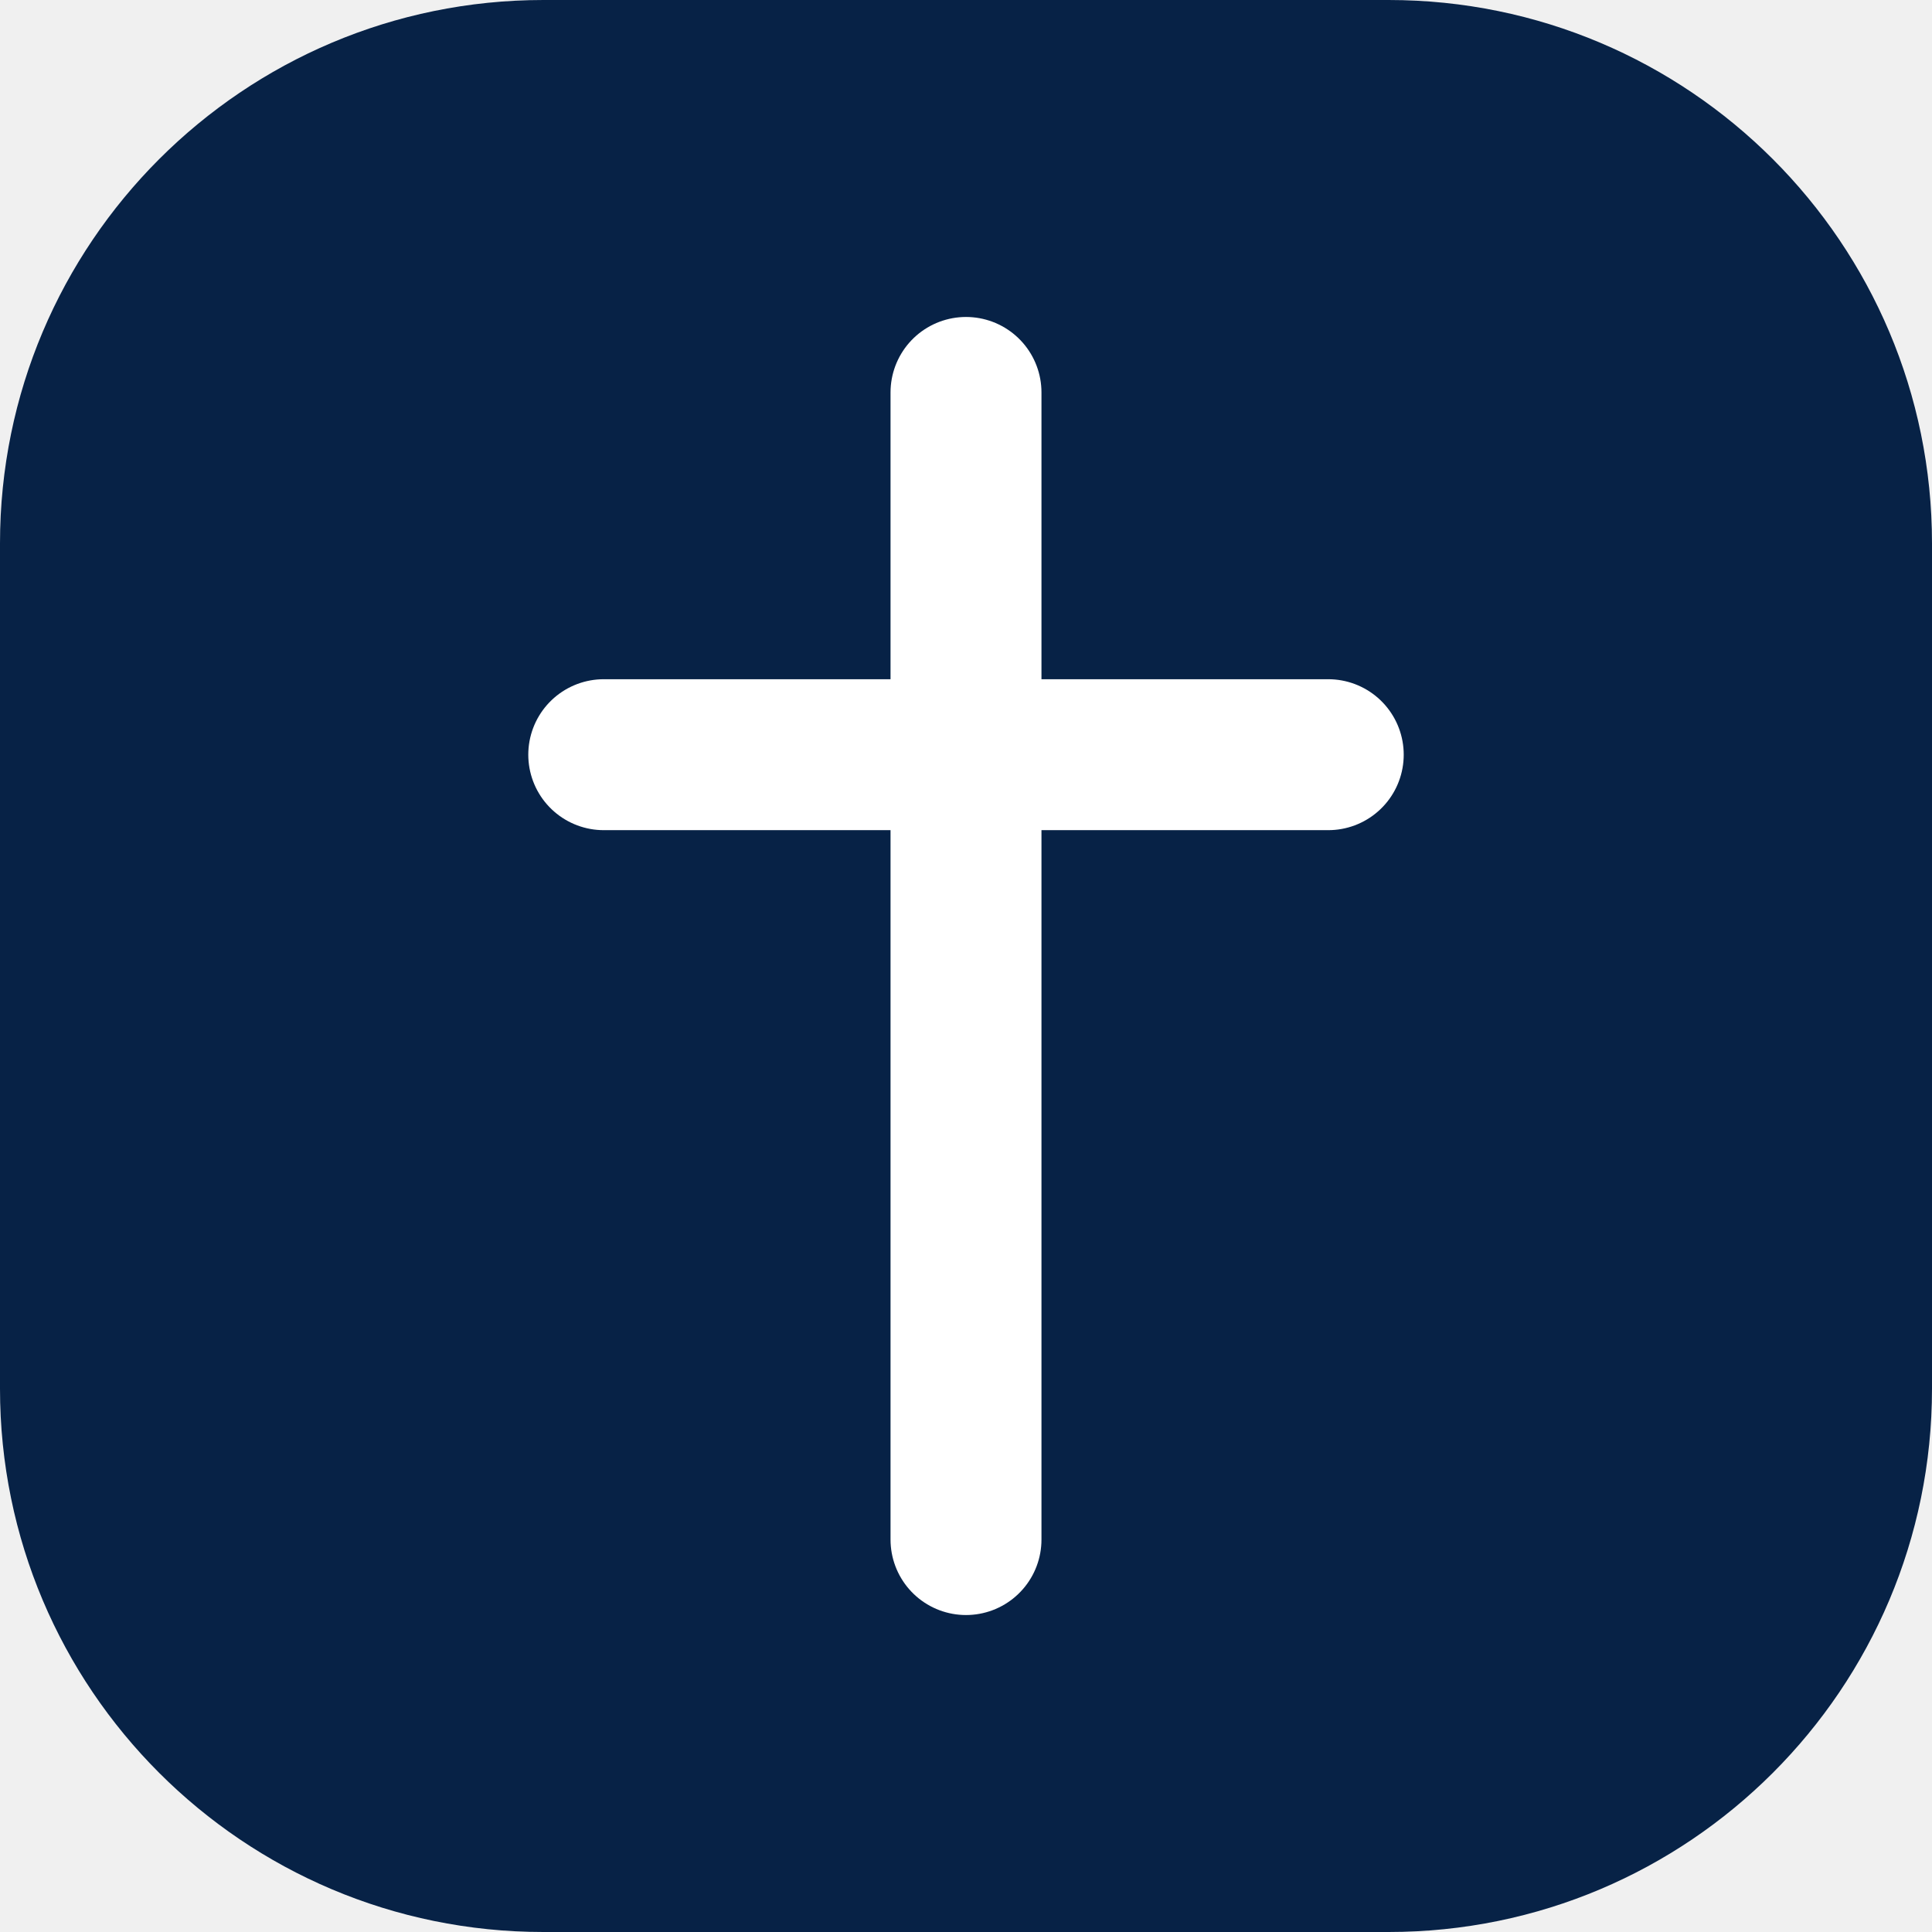
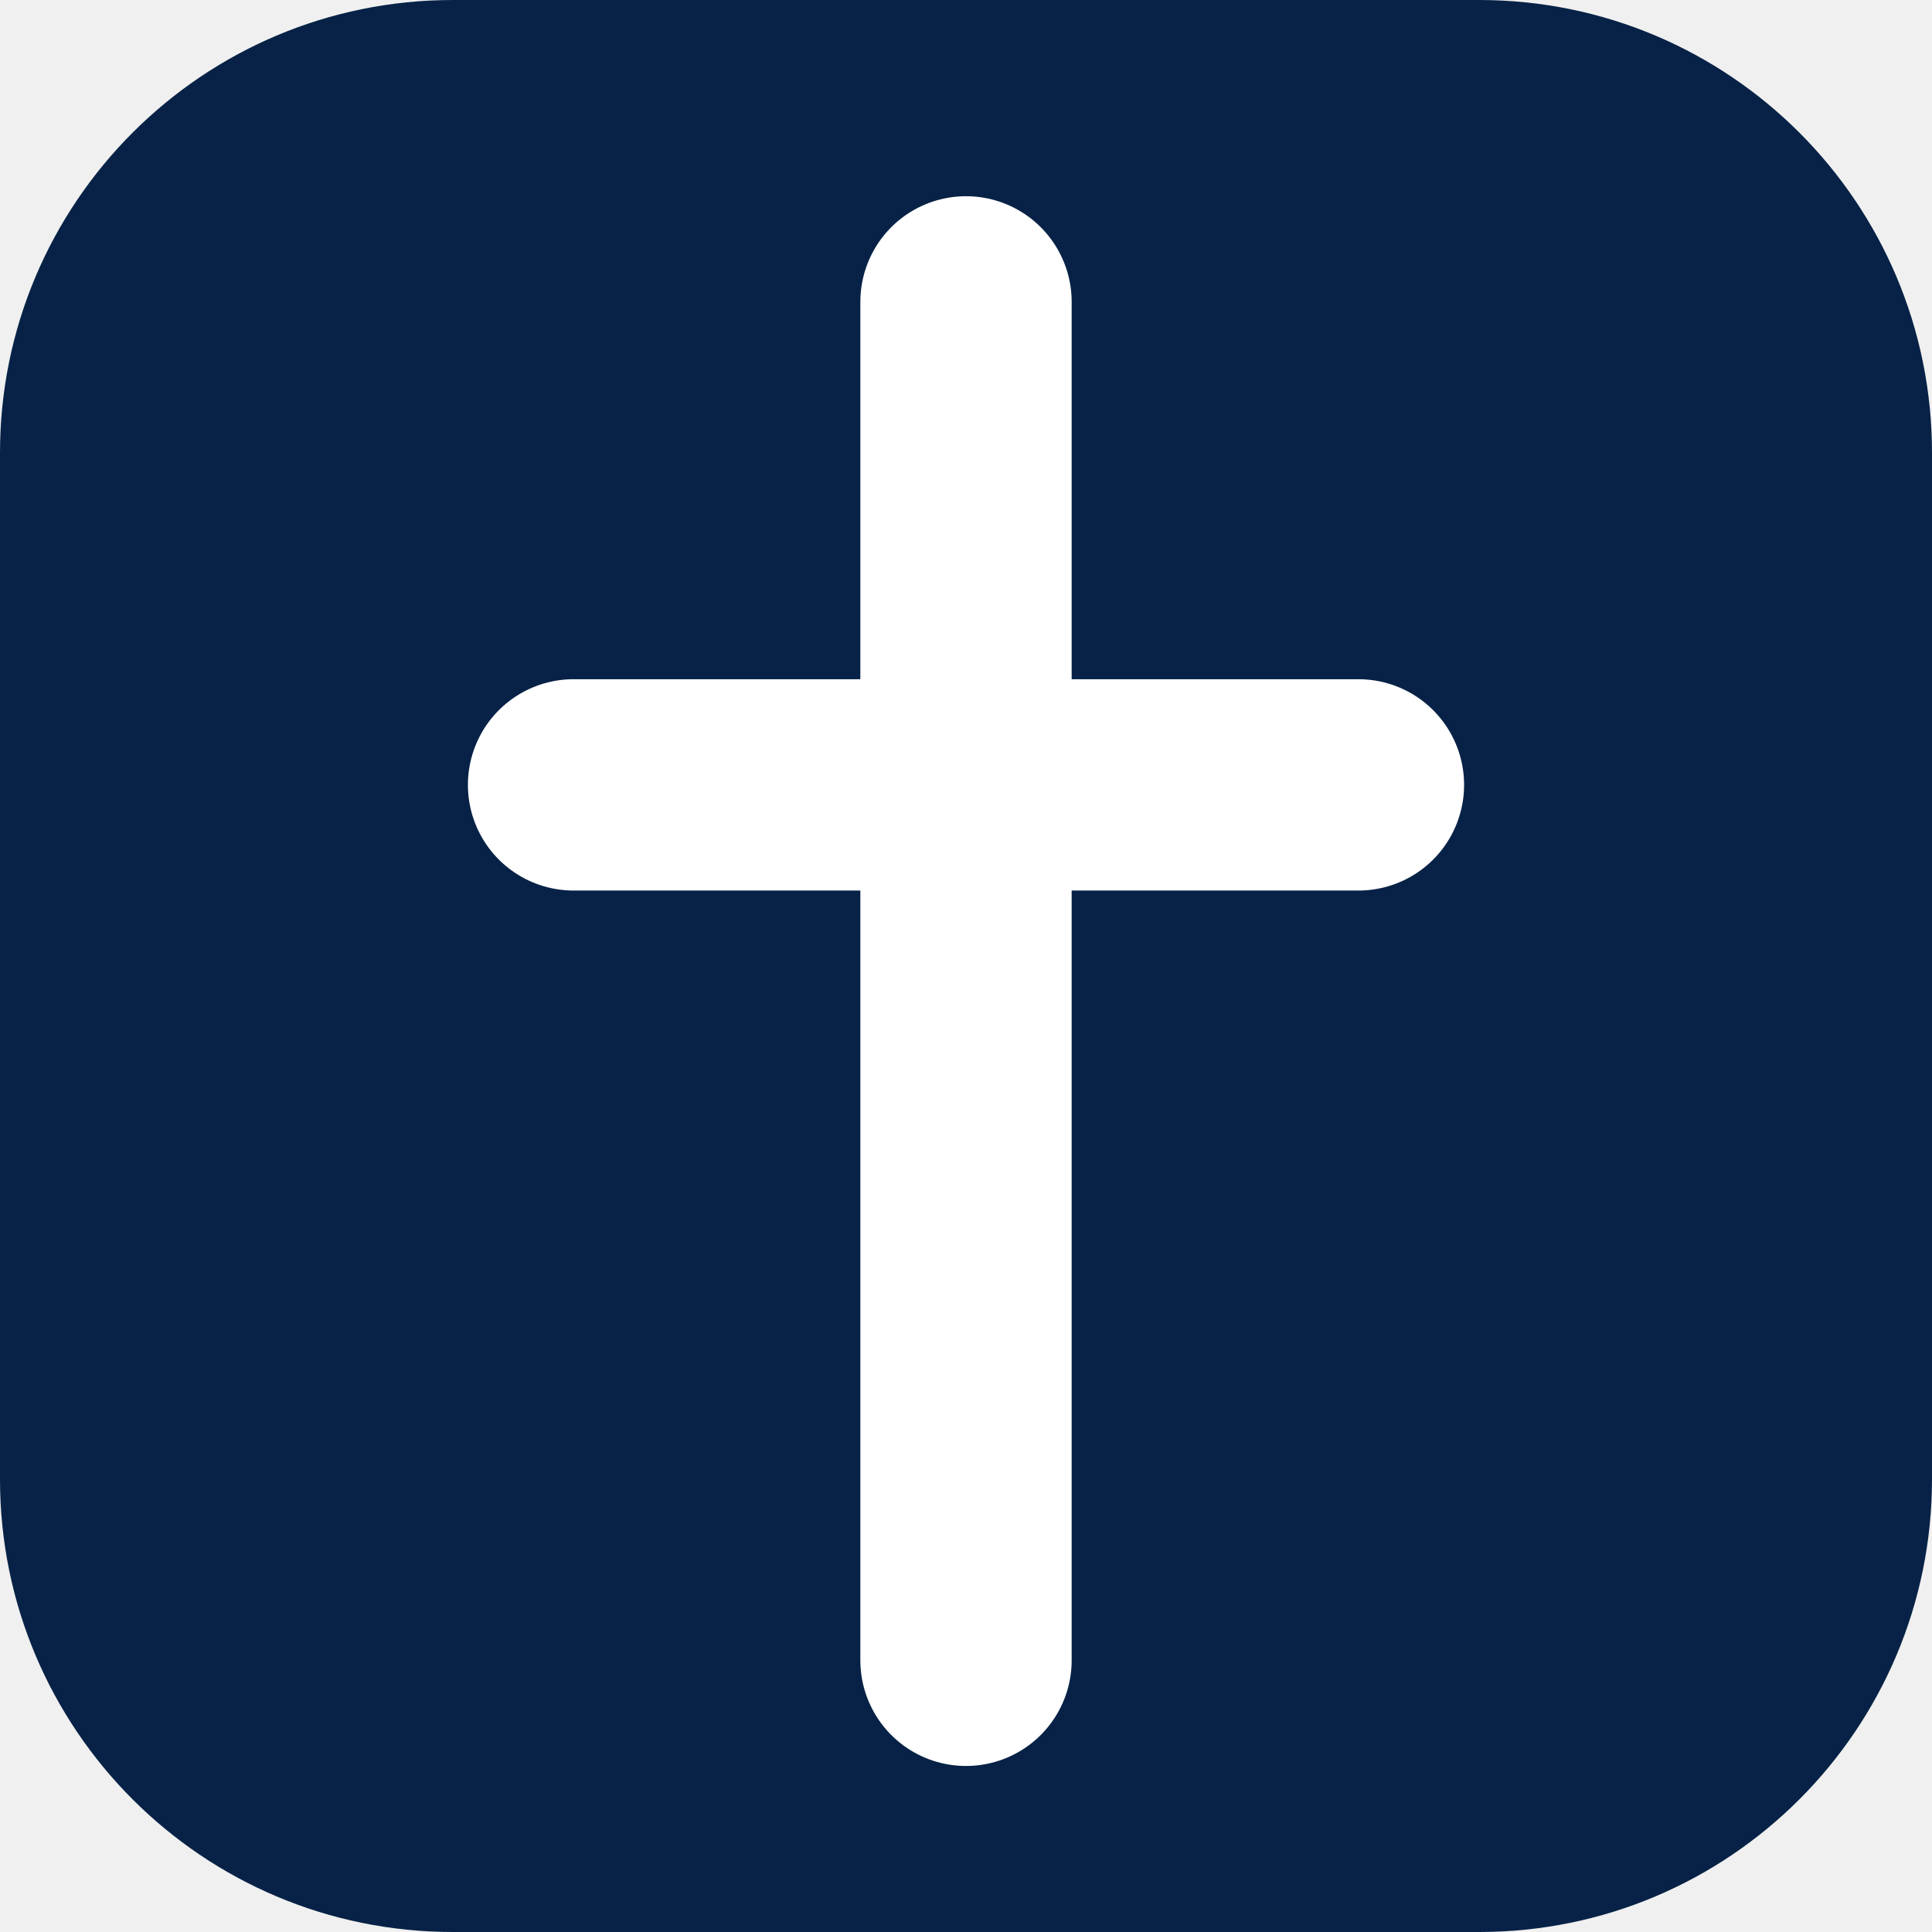
<svg xmlns="http://www.w3.org/2000/svg" viewBox="0 0 64 64">
-   <rect width="64" height="64" rx="18" fill="#072246" />
-   <path d="M32 13v38M20 25h24" stroke="#fff" stroke-width="5" stroke-linecap="round" />
+   <rect width="64" height="64" rx="15" fill="#072246" />
+   <path d="M32 10v45M19 26h26" fill="none" stroke="#fff" stroke-width="7" stroke-linecap="round" />
</svg>
